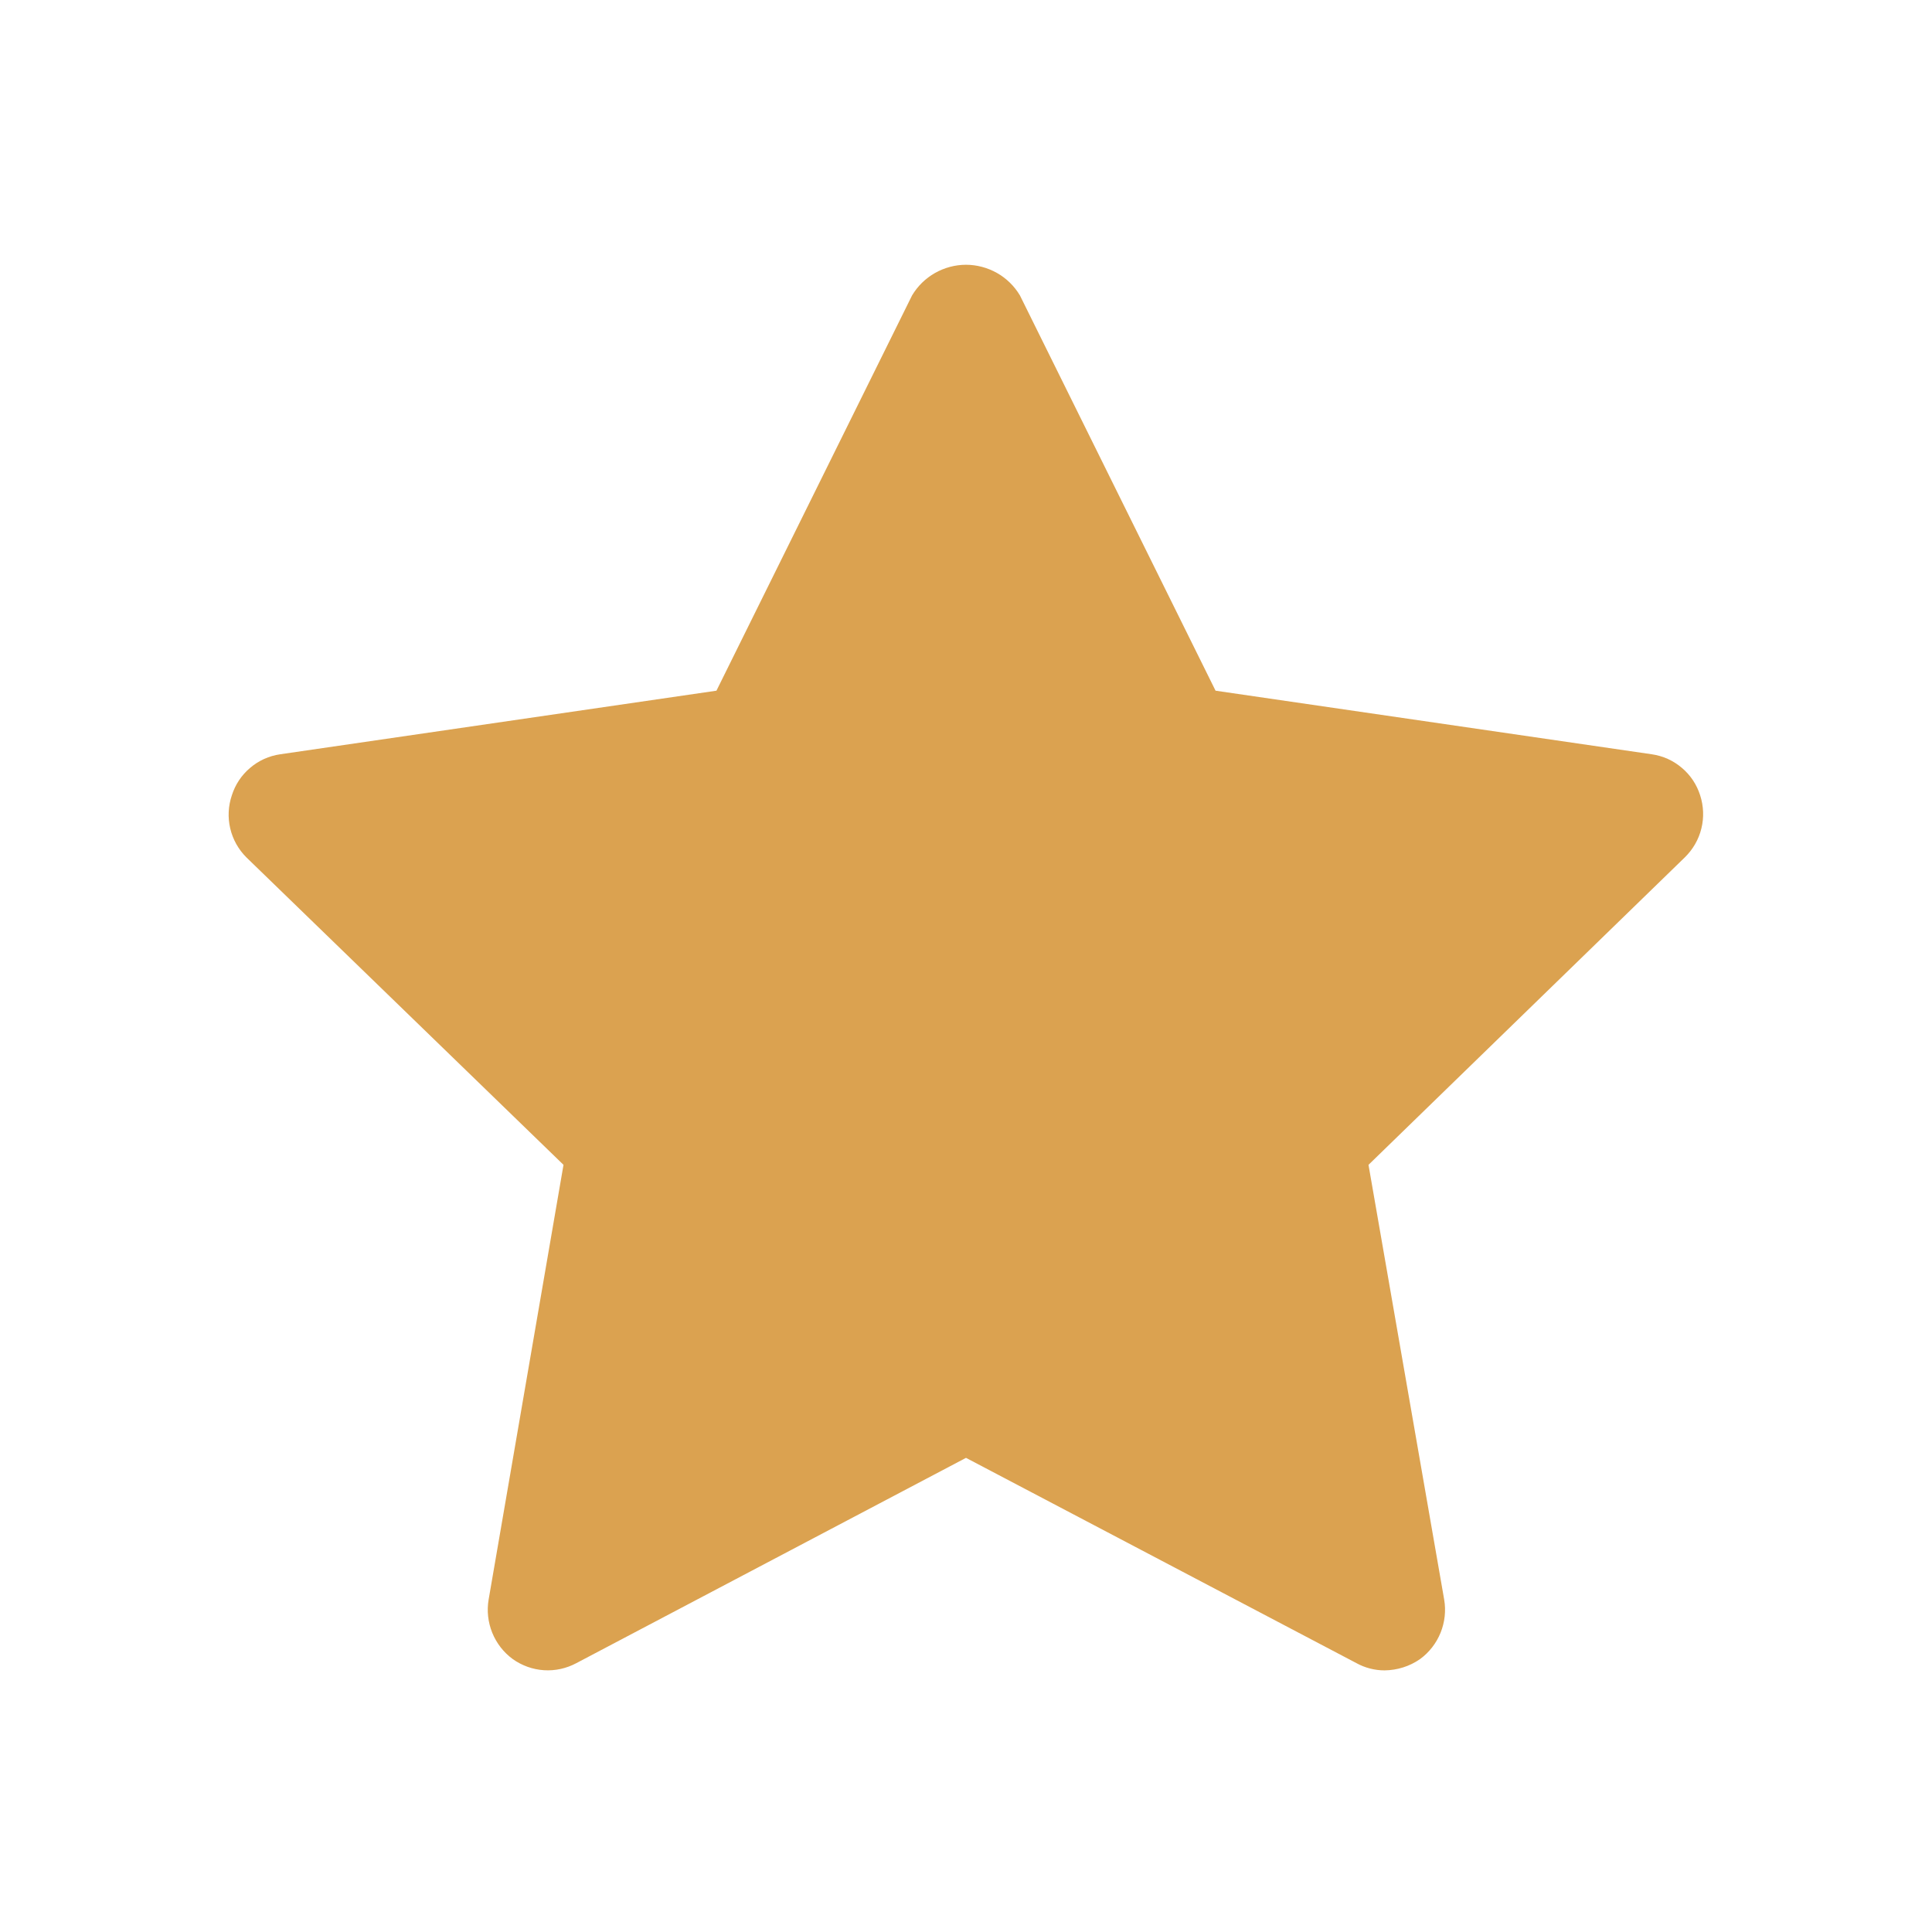
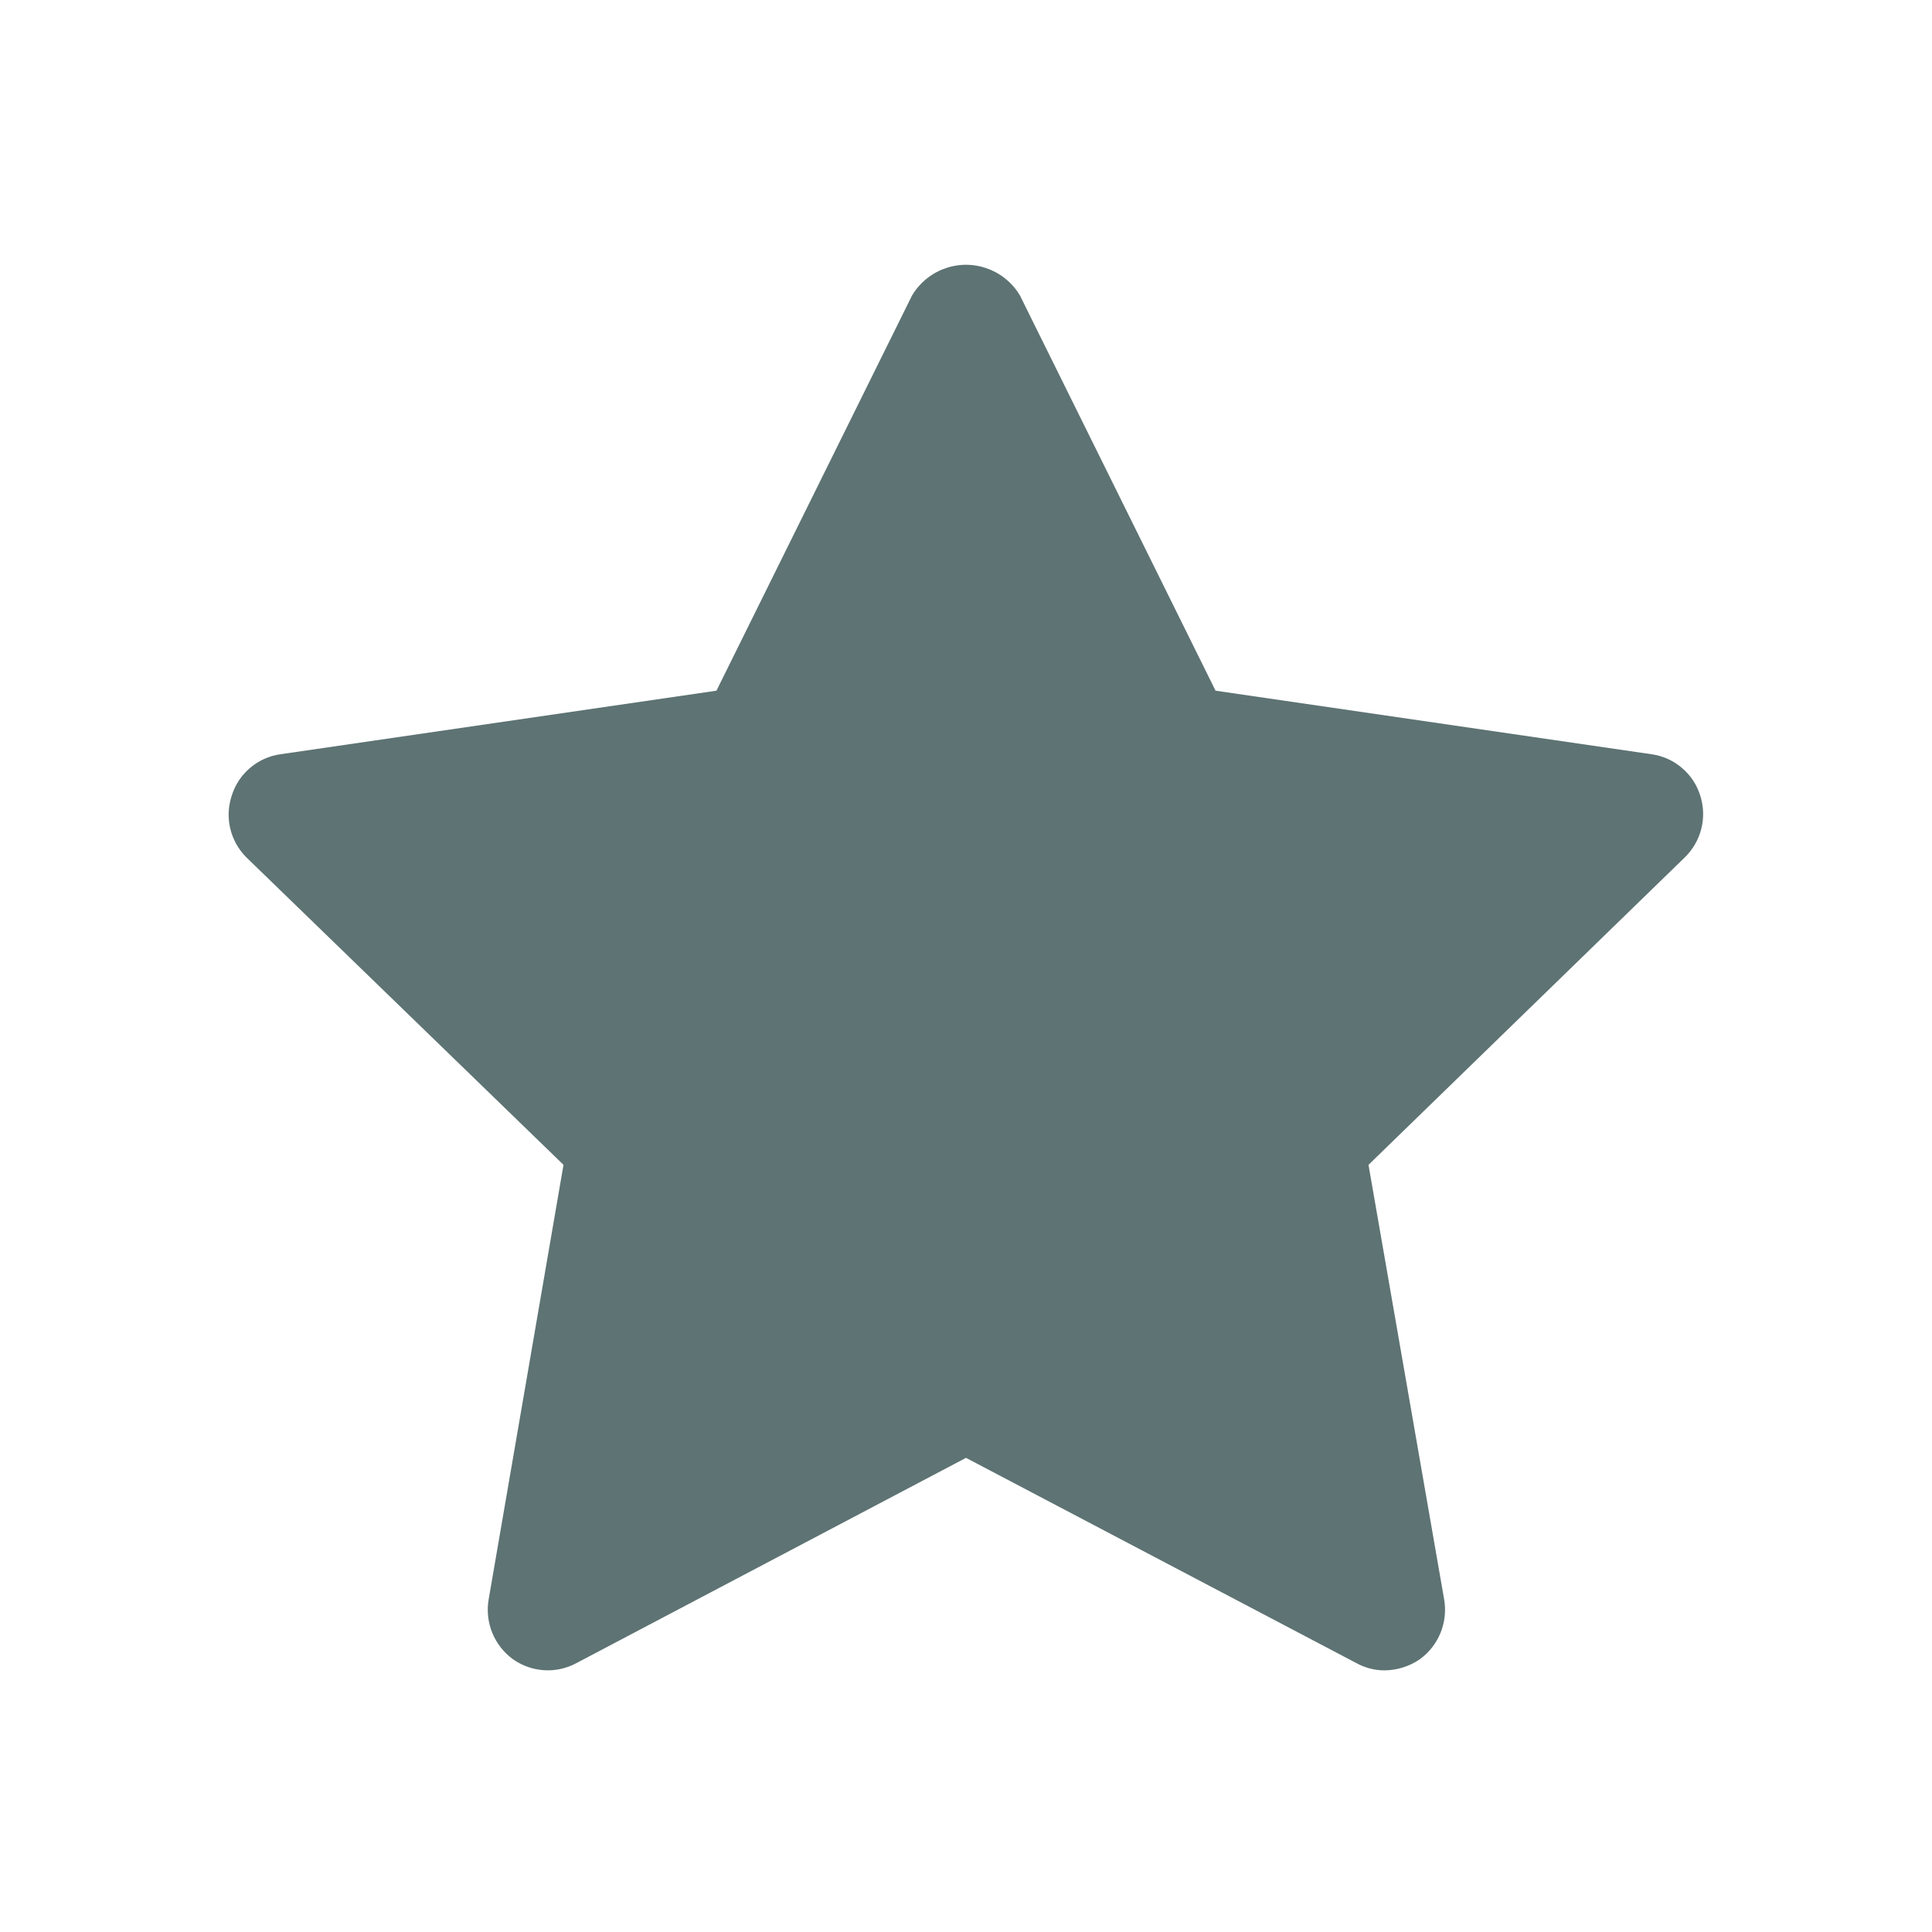
<svg xmlns="http://www.w3.org/2000/svg" width="800px" height="800px" viewBox="0 0 24 24" fill="none">
-   <path d="M21.12 9.88C21.078 9.747 21 9.629 20.893 9.539C20.787 9.448 20.658 9.39 20.52 9.37L15.1 8.58L12.67 3.67C12.601 3.554 12.503 3.458 12.385 3.391C12.268 3.325 12.135 3.289 12 3.289C11.865 3.289 11.732 3.325 11.615 3.391C11.497 3.458 11.399 3.554 11.33 3.67L8.9 8.58L3.48 9.37C3.342 9.39 3.213 9.448 3.107 9.539C3 9.629 2.922 9.747 2.88 9.88C2.835 10.012 2.828 10.155 2.86 10.291C2.892 10.427 2.961 10.551 3.06 10.65L7 14.47L6.07 19.87C6.046 20.009 6.062 20.152 6.115 20.283C6.168 20.413 6.256 20.527 6.37 20.61C6.484 20.691 6.618 20.739 6.758 20.748C6.897 20.757 7.037 20.726 7.16 20.66L12 18.11L16.85 20.66C16.957 20.719 17.078 20.75 17.2 20.75C17.357 20.748 17.511 20.7 17.64 20.61C17.754 20.527 17.842 20.413 17.895 20.283C17.948 20.152 17.964 20.009 17.94 19.87L17 14.47L20.93 10.65C21.03 10.552 21.102 10.428 21.135 10.292C21.169 10.156 21.163 10.013 21.12 9.88Z" fill="#dba250" />
+   <path d="M21.12 9.88C21.078 9.747 21 9.629 20.893 9.539C20.787 9.448 20.658 9.39 20.52 9.37L15.1 8.58L12.67 3.67C12.601 3.554 12.503 3.458 12.385 3.391C12.268 3.325 12.135 3.289 12 3.289C11.865 3.289 11.732 3.325 11.615 3.391C11.497 3.458 11.399 3.554 11.33 3.67L8.9 8.58L3.48 9.37C3.342 9.39 3.213 9.448 3.107 9.539C3 9.629 2.922 9.747 2.88 9.88C2.835 10.012 2.828 10.155 2.86 10.291C2.892 10.427 2.961 10.551 3.06 10.65L7 14.47L6.07 19.87C6.046 20.009 6.062 20.152 6.115 20.283C6.168 20.413 6.256 20.527 6.37 20.61C6.484 20.691 6.618 20.739 6.758 20.748C6.897 20.757 7.037 20.726 7.16 20.66L12 18.11L16.85 20.66C16.957 20.719 17.078 20.75 17.2 20.75C17.357 20.748 17.511 20.7 17.64 20.61C17.754 20.527 17.842 20.413 17.895 20.283C17.948 20.152 17.964 20.009 17.94 19.87L17 14.47L20.93 10.65C21.03 10.552 21.102 10.428 21.135 10.292C21.169 10.156 21.163 10.013 21.12 9.88Z" fill="#5e7373" />
</svg>
